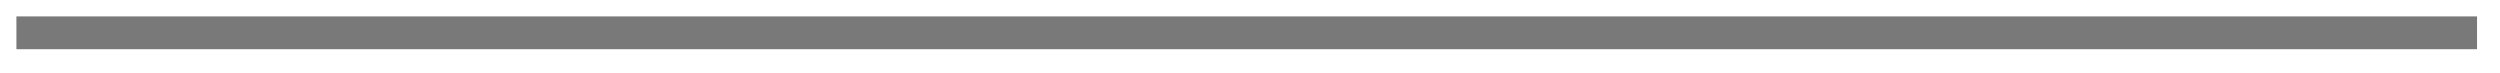
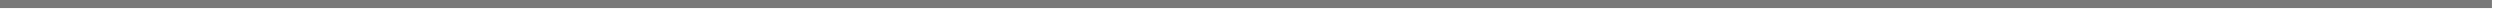
- <svg xmlns="http://www.w3.org/2000/svg" version="1.1" width="381px" height="11px">
-   <g transform="matrix(1 0 0 1 2.5 -821.5 )">
-     <path d="M 0 826.5  L 375 826.5  " stroke-width="5" stroke="#797979" fill="none" />
+ <svg xmlns="http://www.w3.org/2000/svg" version="1.1" width="310px" height="2px">
+   <g transform="matrix(1 0 0 1 -36 -300 )">
+     <path d="M 36 300.5  L 345 300.5  " stroke-width="1" stroke="#797979" fill="none" />
  </g>
</svg>
